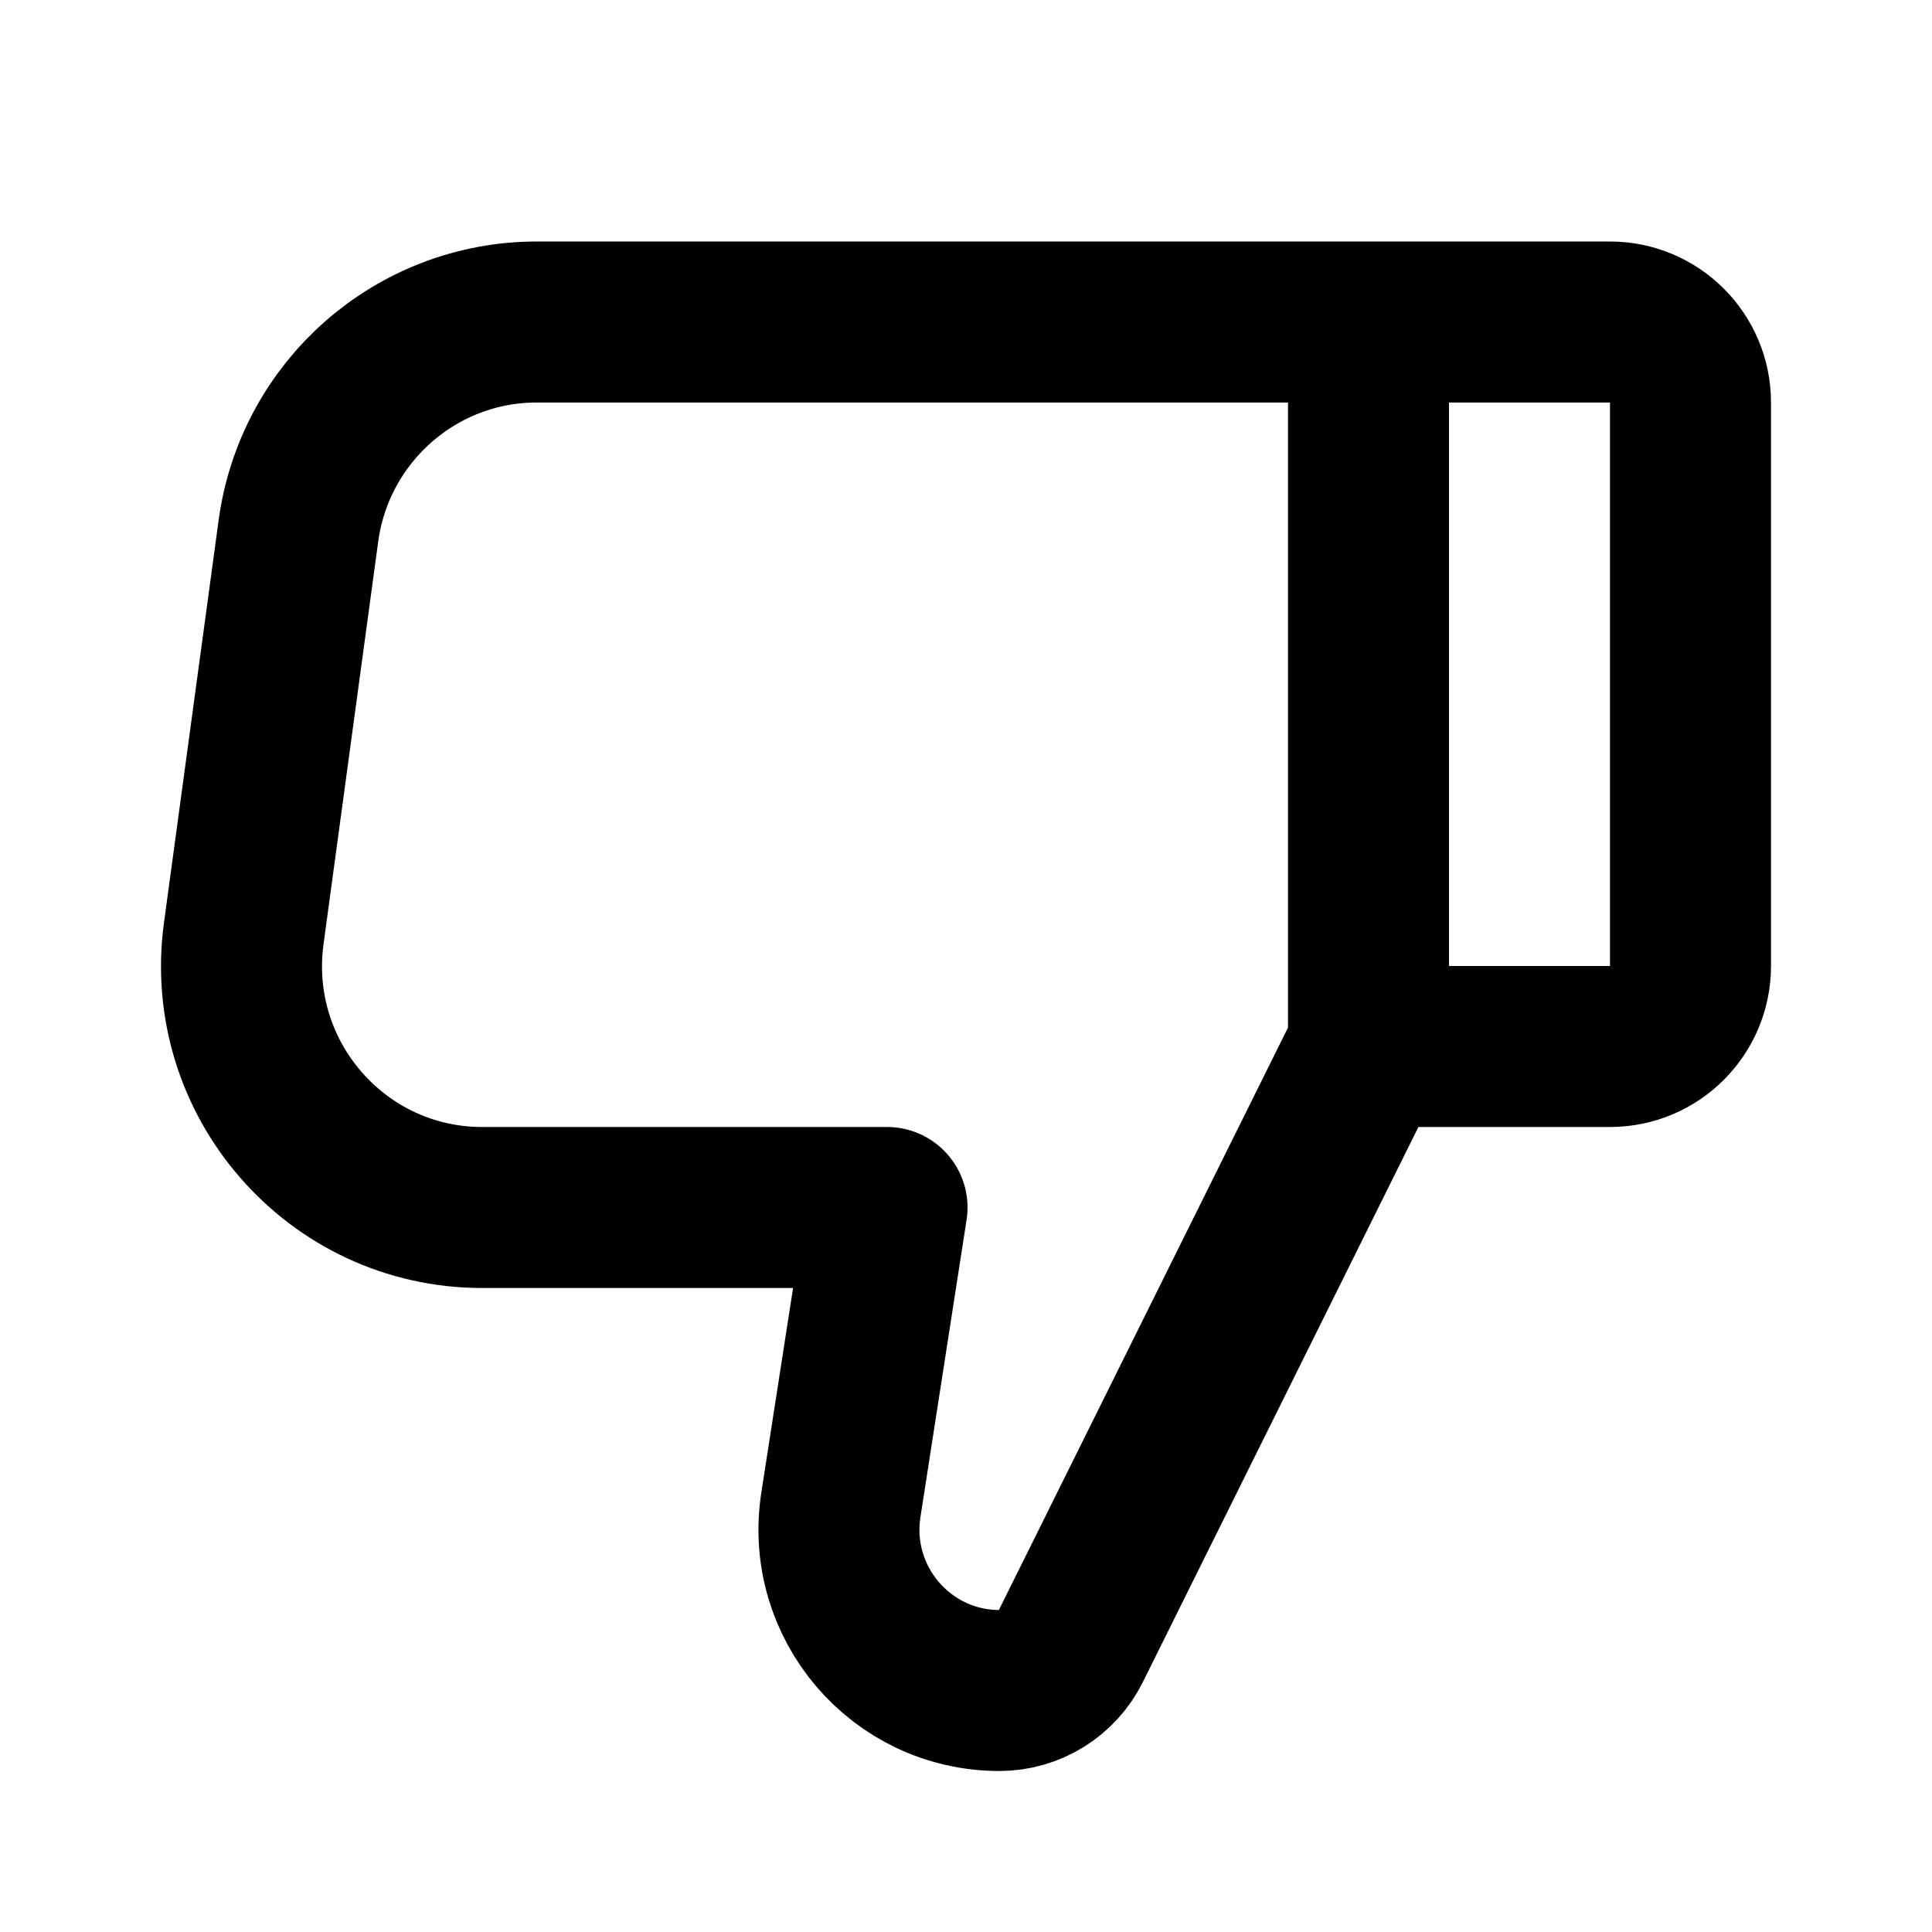
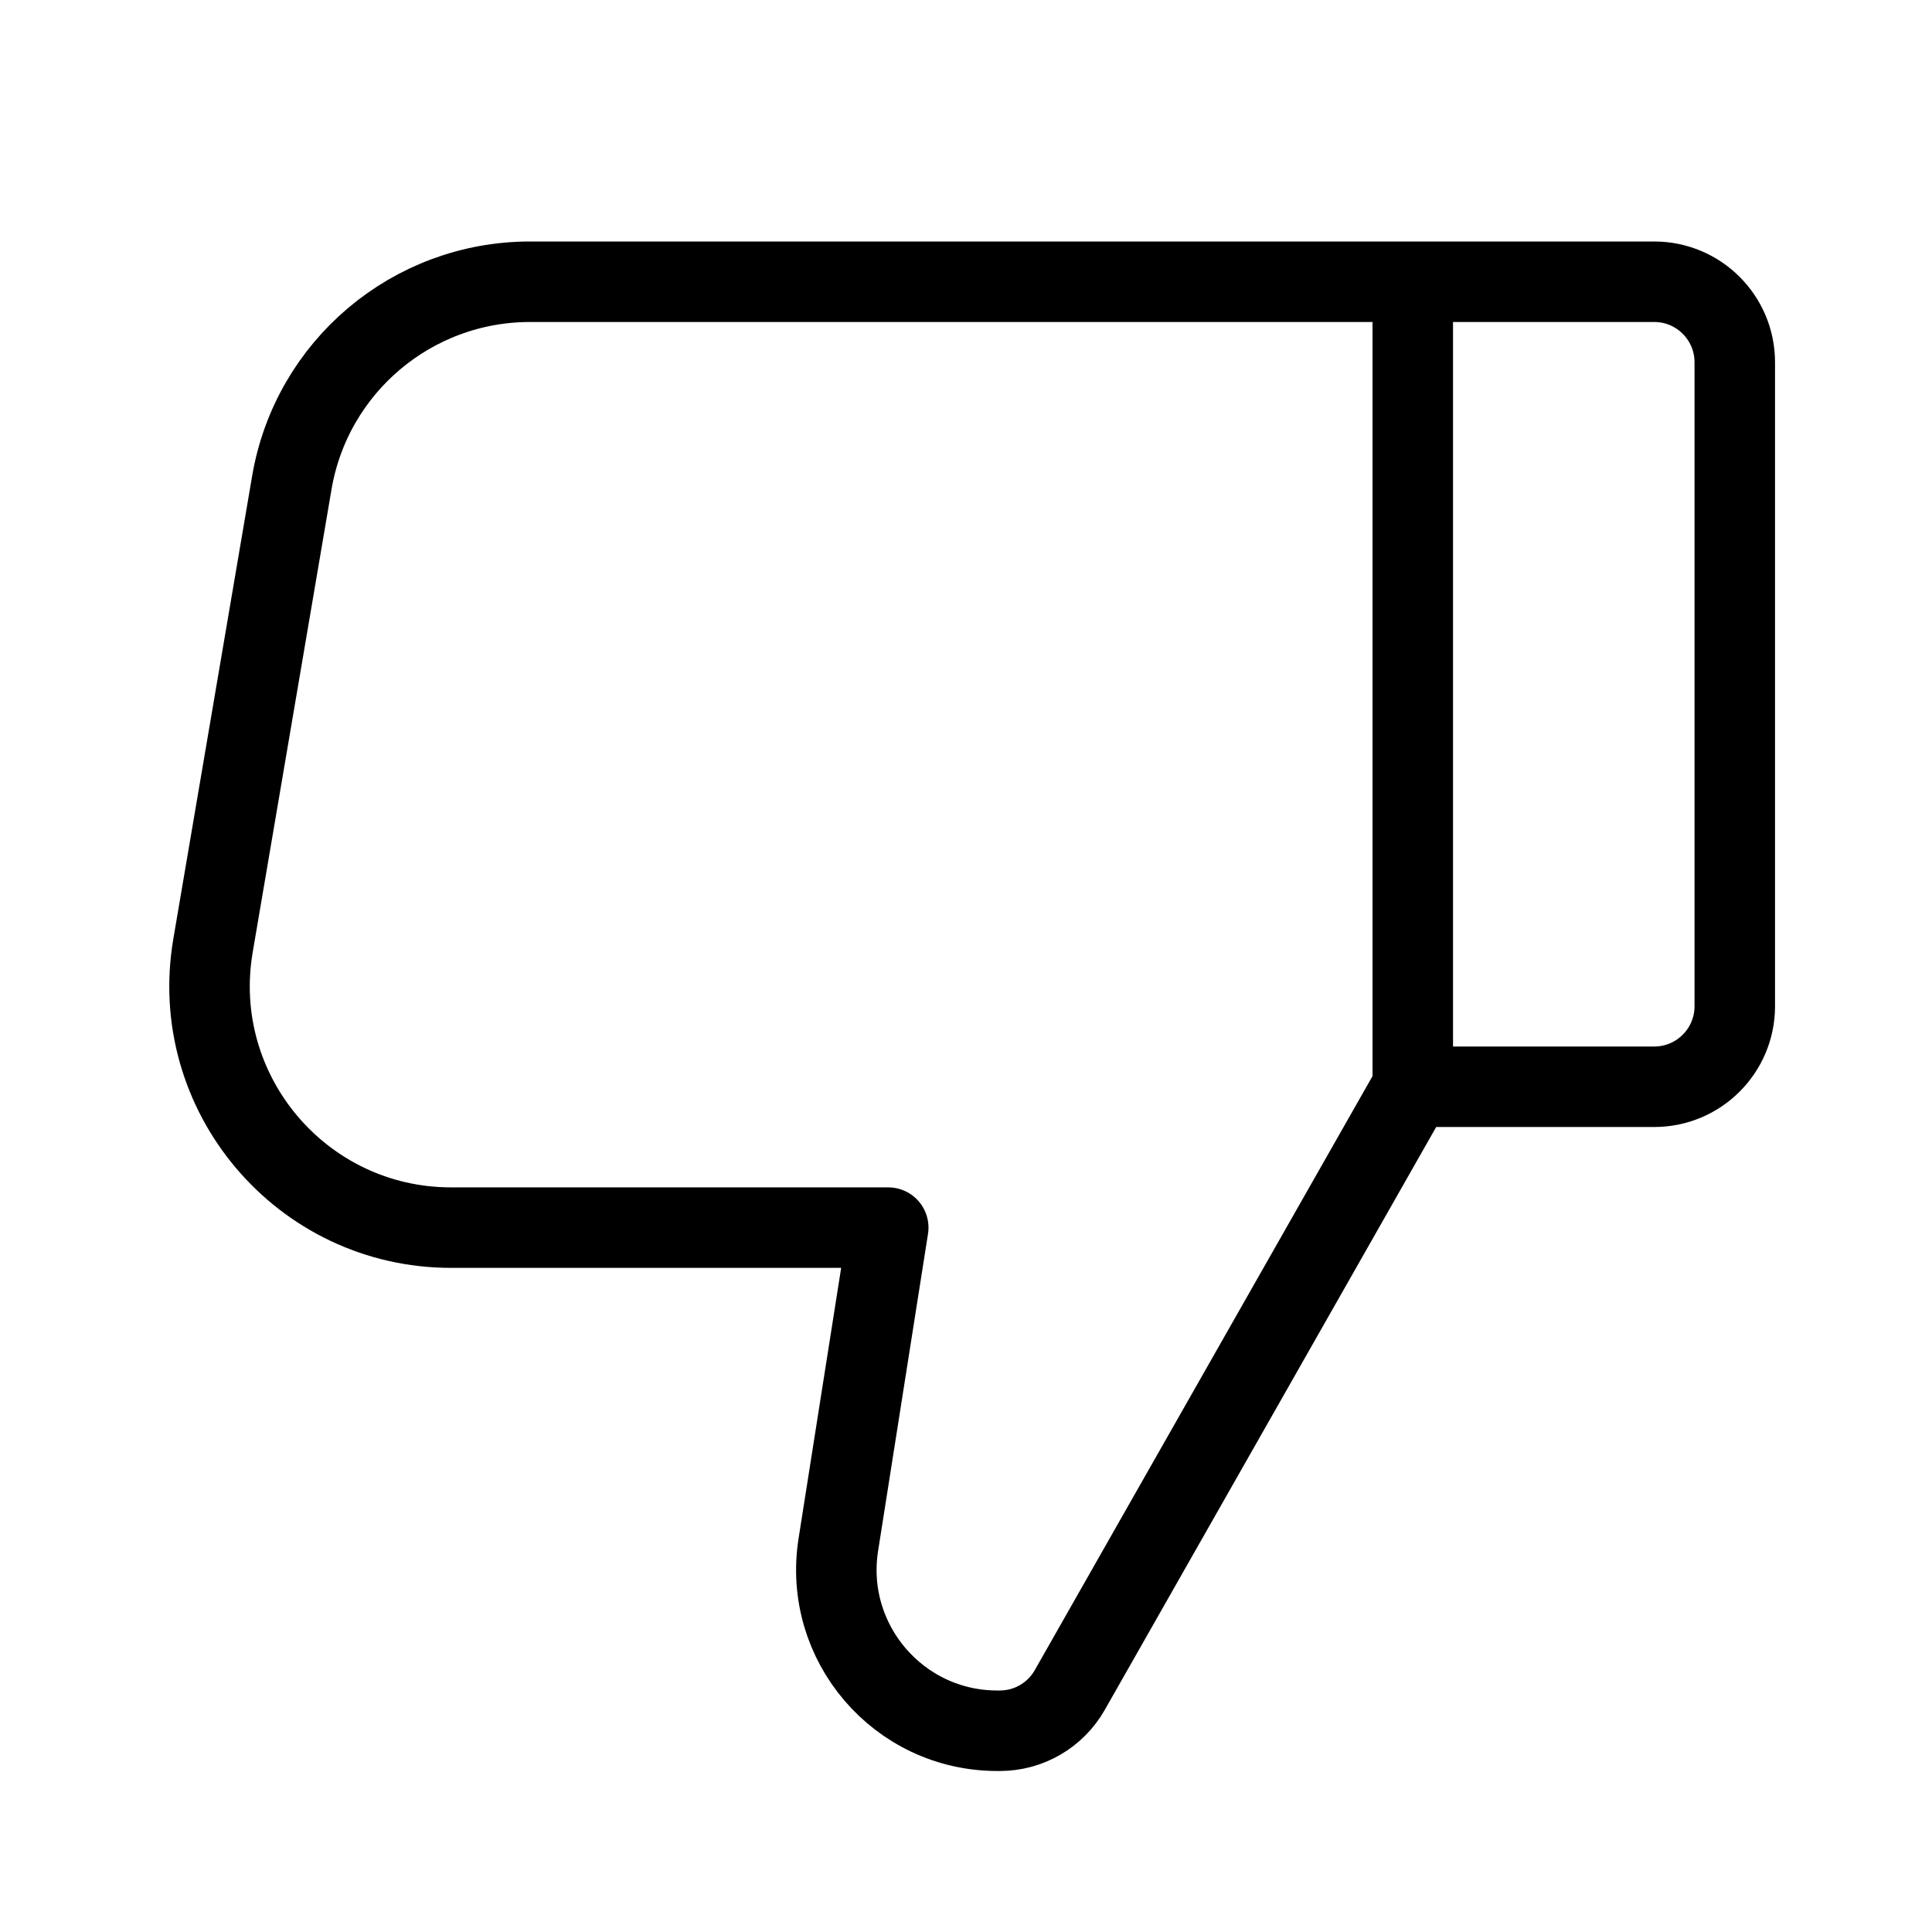
<svg xmlns="http://www.w3.org/2000/svg" width="24" height="24" viewBox="0 0 24 24" fill="none">
-   <path d="M17 13H20C20.552 13 21 12.552 21 12L21 5C21 4.448 20.552 4 20 4H17M17 13L17 4M17 13L13.301 20.451C13.134 20.787 12.79 21 12.415 21V21C11.192 21 10.257 19.905 10.446 18.692L11.019 15L5.99 15C4.178 15 2.783 13.396 3.028 11.595L3.707 6.595C3.909 5.108 5.174 4 6.669 4H17" stroke="black" stroke-width="2" stroke-linejoin="round" />
+   <path d="M17.55 13.5H20.55C21.102 13.5 21.55 13.052 21.55 12.5V4.5C21.55 3.948 21.102 3.5 20.55 3.5H17.55M17.55 13.5L13.289 20.994C13.111 21.307 12.78 21.5 12.42 21.5H12.389C11.161 21.5 10.223 20.403 10.414 19.189L11.034 15.25H5.604C3.746 15.25 2.335 13.578 2.646 11.747L3.625 5.997C3.87 4.555 5.12 3.5 6.583 3.5H17.55M17.55 13.5V3.5" stroke="black" stroke-linejoin="round" />
</svg>
